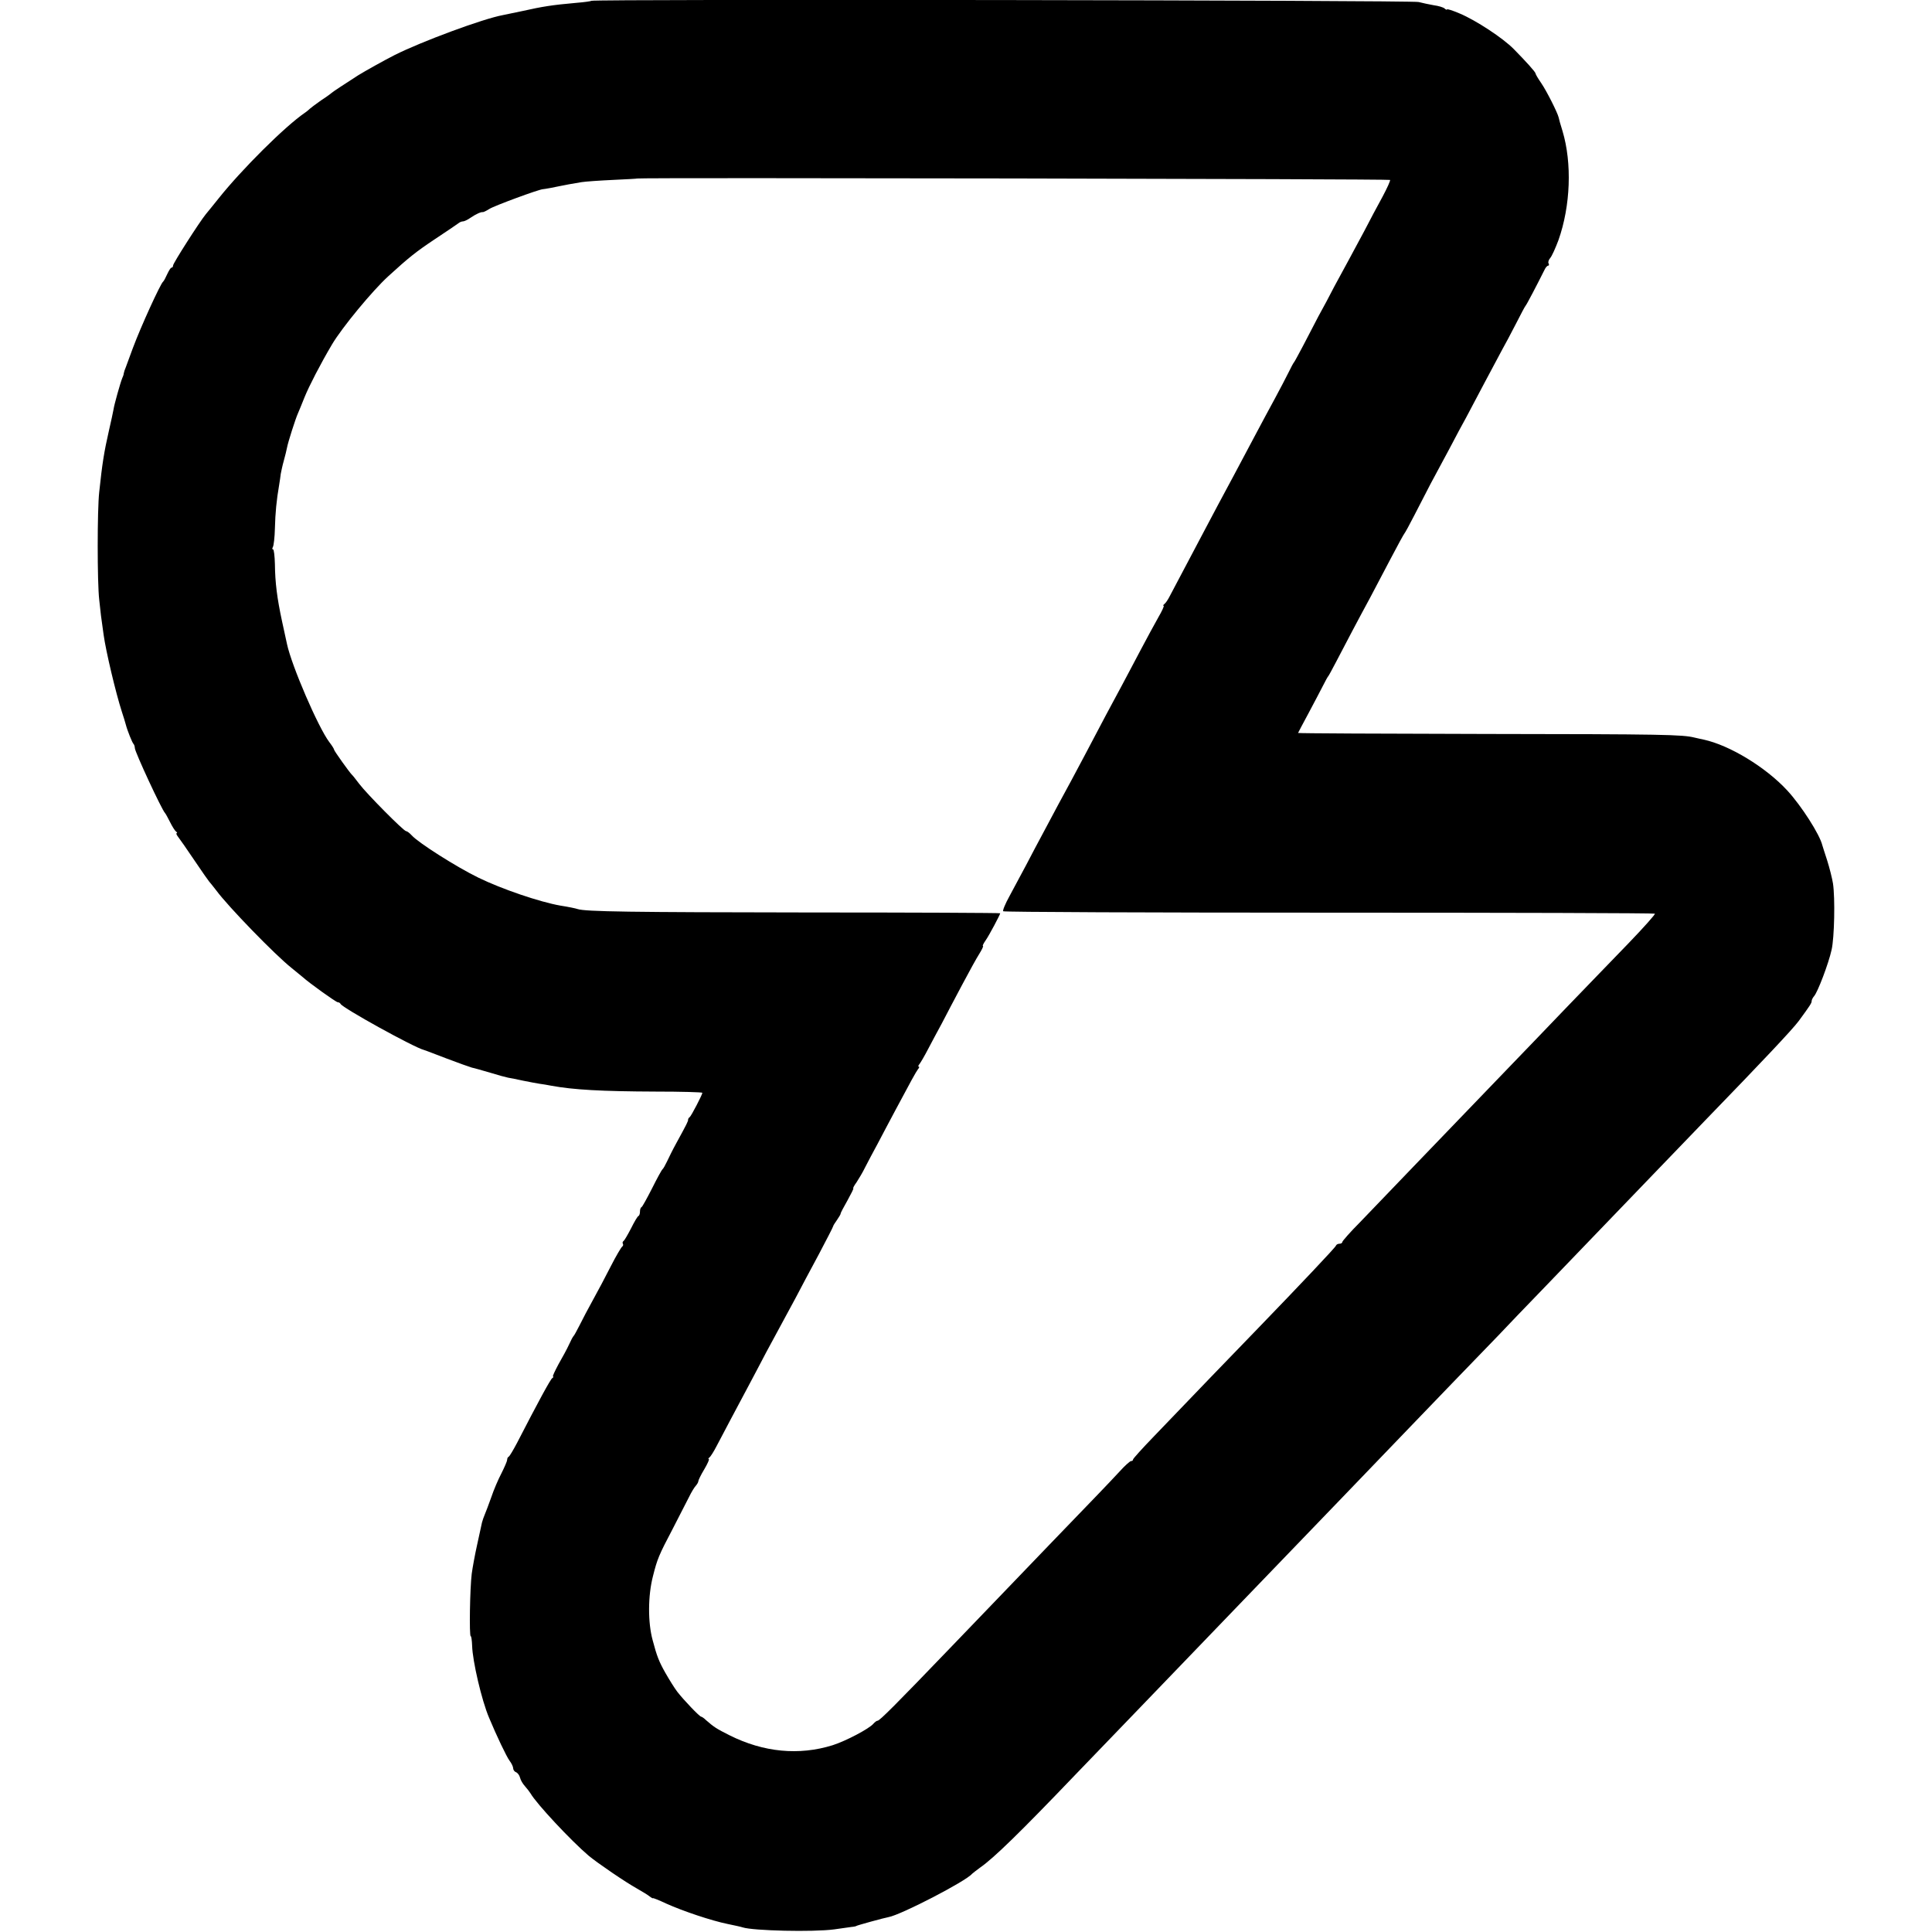
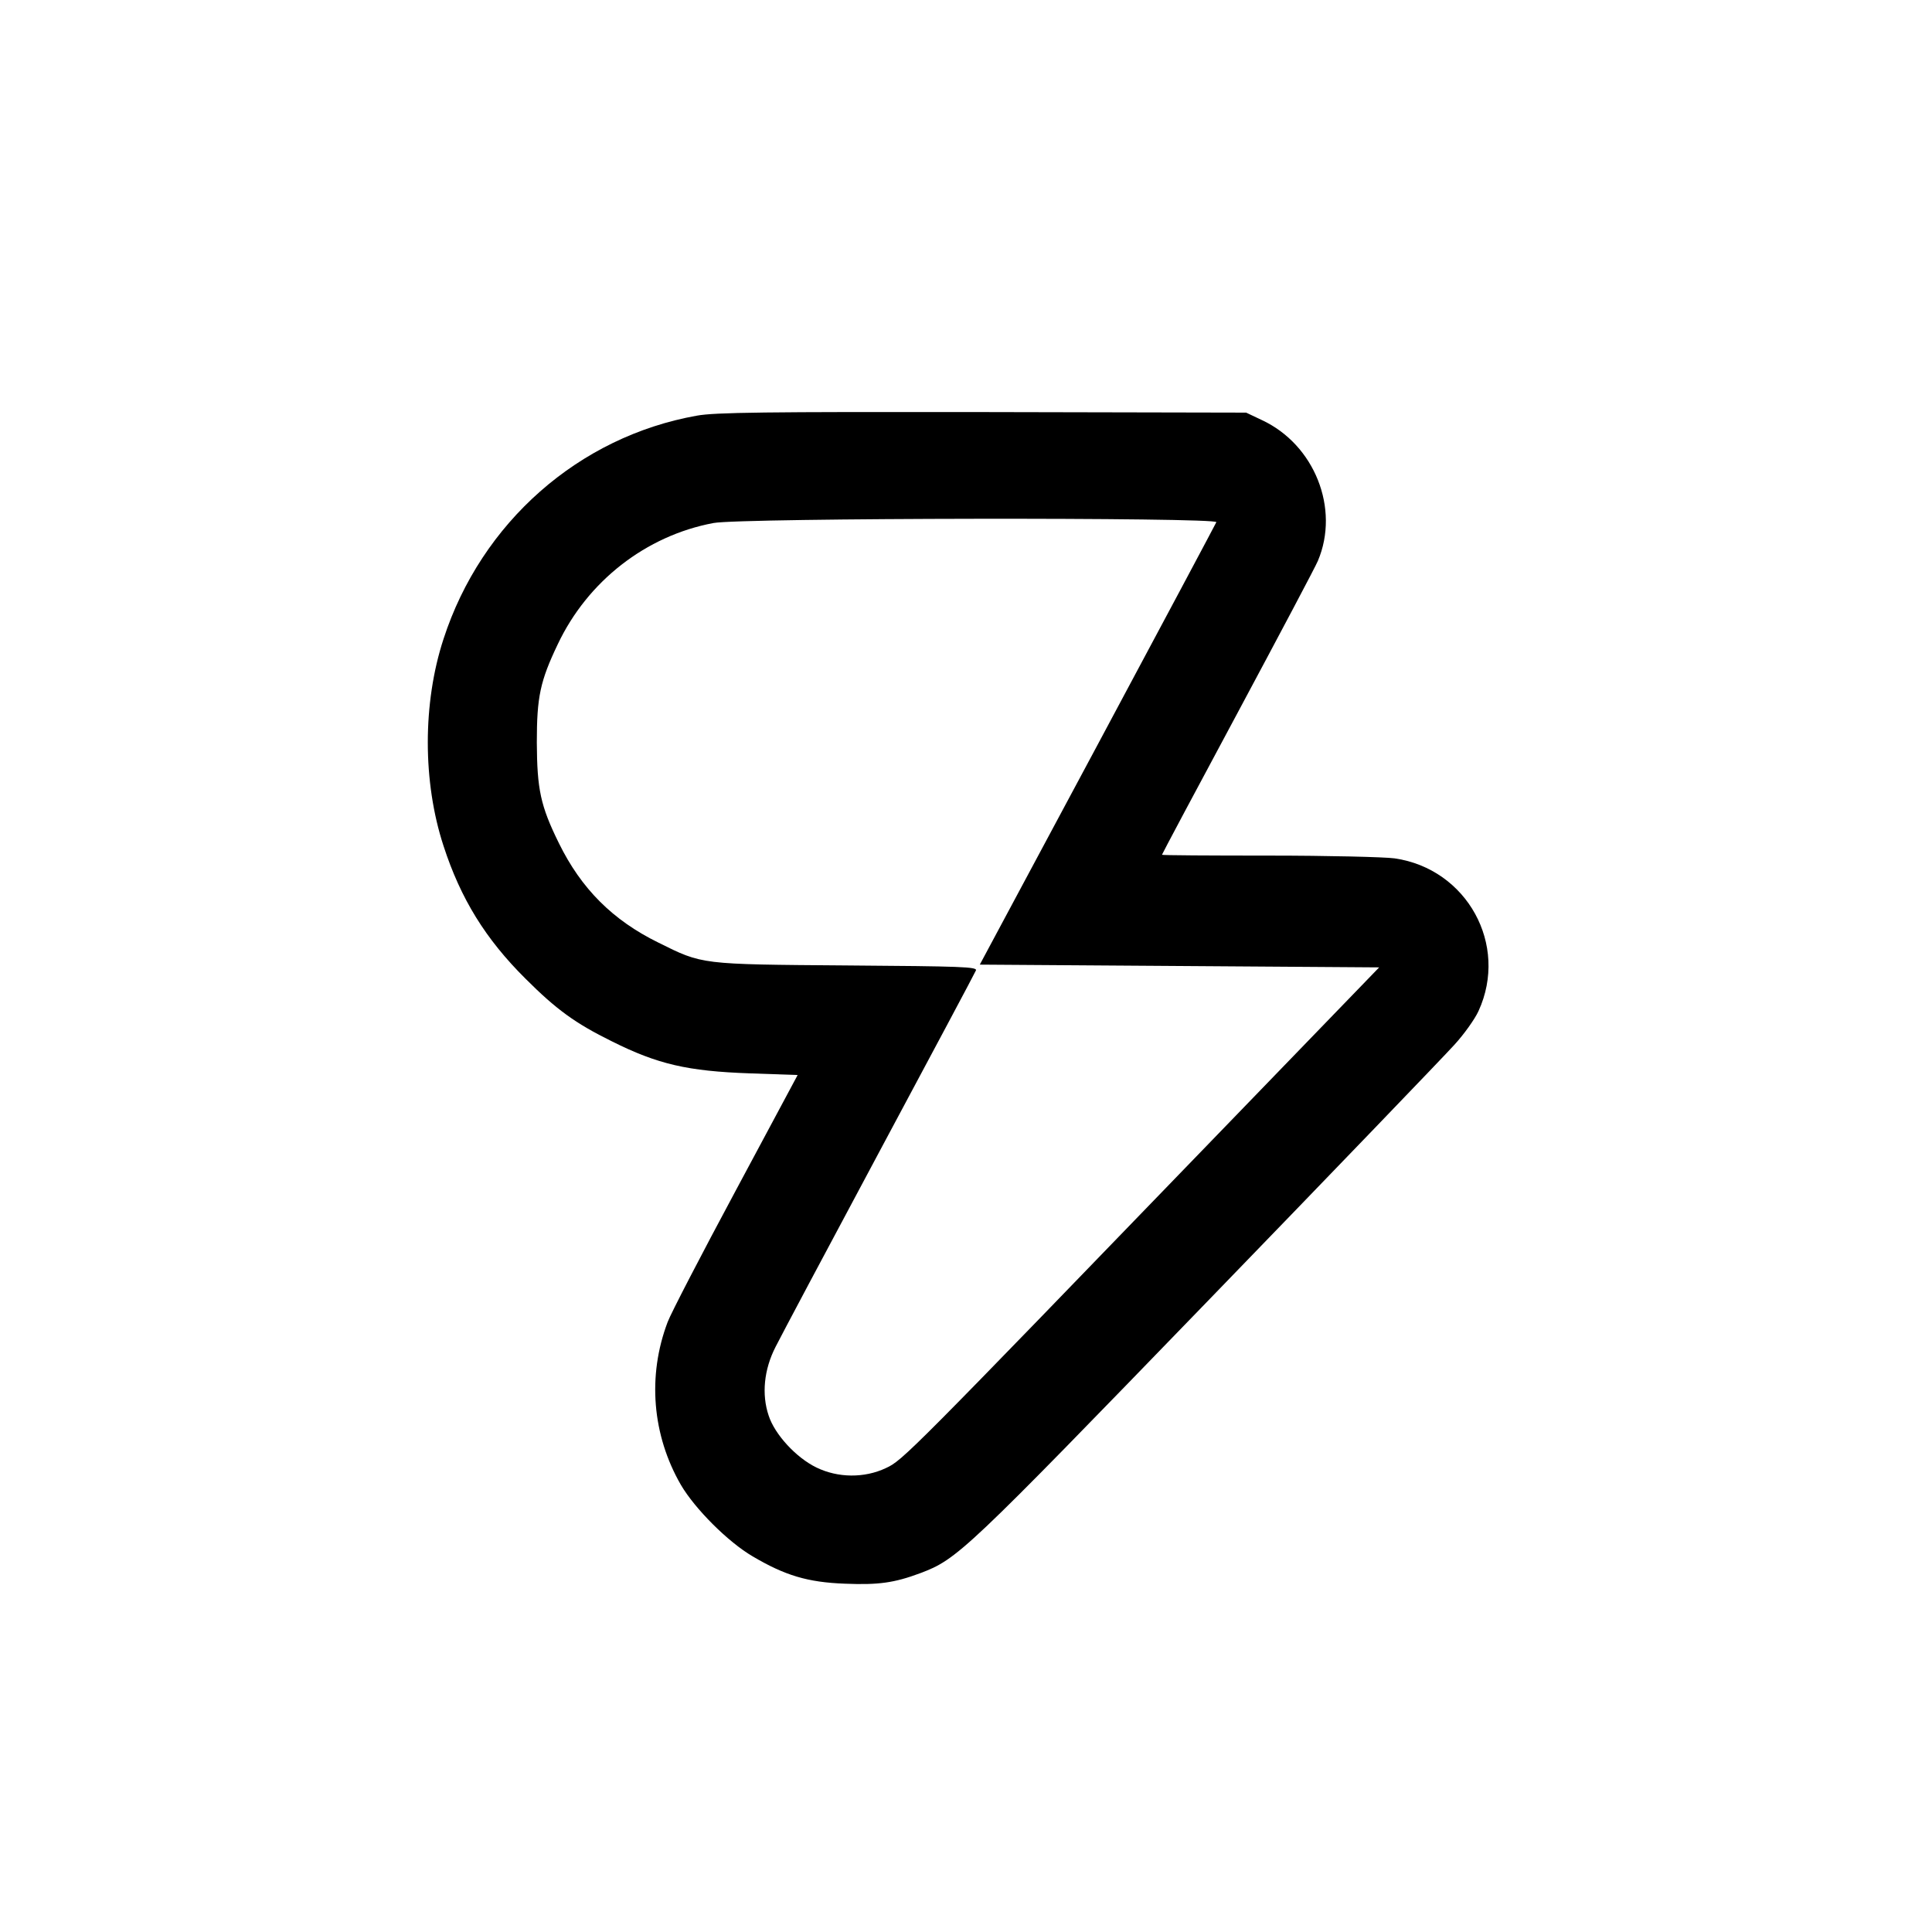
- <svg xmlns="http://www.w3.org/2000/svg" version="1.0" width="960pt" height="960pt" viewBox="0 0 960 960" preserveAspectRatio="xMidYMid meet">
-   <g transform="translate(0,960) scale(0.1,-0.1)" fill="#000000" stroke="none">
-     <path d="M2939 9596 c-2 -2 -35 -7 -74 -10 -123 -11 -167 -18 -270 -41 -38 -8 -82 -17 -96 -20 -99 -18 -406 -132 -539 -199 -53 -27 -146 -79 -180 -100 -65 -42 -125 -81 -130 -86 -3 -3 -27 -21 -55 -39 -27 -19 -52 -38 -55 -41 -3 -3 -14 -13 -26 -21 -99 -68 -313 -281 -427 -424 -27 -33 -55 -69 -64 -79 -32 -39 -163 -244 -163 -255 0 -6 -3 -11 -8 -11 -4 0 -13 -15 -21 -32 -8 -18 -17 -35 -21 -38 -13 -11 -109 -220 -150 -330 -15 -41 -31 -84 -35 -95 -5 -11 -9 -24 -10 -30 0 -5 -4 -17 -8 -25 -9 -22 -40 -132 -43 -155 -2 -11 -12 -59 -23 -106 -24 -105 -33 -162 -48 -304 -10 -89 -10 -449 0 -535 6 -60 10 -92 22 -175 11 -80 60 -287 90 -380 9 -27 18 -57 20 -65 8 -31 32 -90 38 -96 4 -4 7 -14 7 -21 0 -19 134 -307 150 -323 3 -3 14 -23 25 -45 11 -22 24 -43 30 -47 5 -4 7 -8 3 -8 -4 0 -1 -8 6 -17 8 -10 45 -63 82 -118 37 -55 70 -102 73 -105 3 -3 19 -23 36 -45 59 -80 292 -320 374 -385 24 -19 48 -40 55 -45 33 -30 166 -125 174 -125 6 0 12 -4 14 -8 7 -19 366 -217 414 -229 5 -1 56 -21 114 -43 58 -22 114 -42 125 -45 11 -2 52 -14 90 -25 39 -12 79 -23 90 -25 11 -2 45 -8 75 -15 30 -6 66 -13 80 -15 14 -2 41 -6 60 -10 109 -20 248 -28 518 -29 127 0 232 -3 232 -6 0 -9 -55 -115 -63 -121 -5 -3 -8 -9 -8 -13 1 -6 -5 -19 -61 -121 -15 -27 -34 -66 -43 -85 -9 -19 -19 -37 -23 -40 -4 -3 -27 -45 -52 -95 -25 -49 -48 -91 -52 -93 -5 -2 -8 -12 -8 -22 0 -10 -3 -20 -7 -22 -5 -1 -21 -29 -37 -61 -16 -31 -33 -60 -37 -63 -5 -3 -7 -9 -4 -14 3 -5 1 -11 -3 -14 -5 -3 -31 -47 -57 -98 -26 -51 -66 -127 -89 -168 -23 -41 -52 -97 -66 -125 -14 -27 -27 -52 -31 -55 -3 -3 -13 -22 -22 -42 -9 -20 -33 -64 -52 -97 -18 -34 -31 -61 -27 -61 4 0 2 -4 -4 -8 -9 -6 -70 -118 -175 -322 -19 -36 -37 -66 -41 -68 -5 -2 -8 -9 -8 -16 0 -6 -13 -36 -28 -66 -16 -30 -39 -84 -51 -120 -13 -36 -27 -74 -32 -85 -5 -11 -11 -29 -14 -40 -2 -11 -13 -60 -24 -110 -11 -49 -23 -115 -27 -145 -9 -71 -13 -310 -5 -310 3 0 6 -21 7 -48 2 -75 47 -270 84 -357 37 -89 87 -194 102 -214 10 -13 18 -30 18 -38 0 -7 6 -16 14 -19 8 -3 17 -15 20 -27 3 -13 14 -31 24 -42 10 -11 23 -28 28 -36 29 -51 201 -235 289 -310 46 -38 184 -132 240 -163 28 -16 56 -33 64 -40 8 -6 15 -10 15 -8 1 2 31 -10 67 -27 82 -37 225 -85 304 -101 33 -7 67 -14 75 -17 52 -17 350 -24 455 -10 33 5 71 10 85 12 14 1 25 4 25 5 0 2 137 40 160 44 62 11 386 179 415 215 3 3 21 17 40 31 68 47 201 177 469 457 57 59 199 207 315 327 116 120 231 240 256 266 25 26 140 145 255 265 220 229 275 286 520 540 309 322 360 374 529 550 96 99 200 207 232 240 31 33 138 145 238 248 264 274 310 322 531 552 110 114 227 236 260 270 283 292 432 450 463 492 55 75 65 90 64 99 0 5 5 16 12 24 18 20 72 162 87 230 14 60 18 257 7 330 -4 25 -17 77 -29 115 -13 39 -23 72 -24 75 -13 54 -104 196 -174 272 -106 115 -286 225 -416 253 -11 2 -31 7 -45 10 -60 15 -154 17 -1037 18 -513 1 -933 3 -933 5 0 1 24 46 53 100 28 53 61 115 72 137 11 22 22 42 25 45 3 3 21 37 41 75 40 77 112 214 167 315 19 36 64 121 100 190 36 69 68 127 71 130 3 3 25 43 49 90 24 47 60 117 80 155 21 39 63 117 94 175 30 58 68 128 83 155 15 28 56 106 92 174 36 68 76 143 88 165 13 23 43 79 67 126 24 47 45 87 48 90 5 4 59 108 95 180 5 11 13 20 18 20 4 0 5 5 2 11 -4 5 0 18 8 27 8 9 26 49 41 89 60 170 68 382 20 542 -10 31 -18 61 -19 67 -6 25 -59 130 -86 170 -16 23 -29 45 -29 49 0 7 -48 60 -108 121 -54 55 -188 143 -269 177 -35 15 -63 24 -63 20 0 -3 -6 -1 -12 5 -7 6 -31 13 -54 16 -22 4 -56 11 -75 16 -31 9 -4100 15 -4110 6z m3968 -890 c3 -2 -14 -40 -37 -83 -24 -43 -65 -121 -92 -173 -28 -52 -63 -117 -78 -145 -15 -27 -46 -85 -69 -127 -22 -43 -58 -111 -80 -150 -21 -40 -56 -107 -77 -148 -22 -41 -41 -77 -44 -80 -3 -3 -15 -25 -27 -50 -12 -25 -43 -83 -68 -130 -26 -47 -71 -132 -102 -190 -31 -58 -76 -143 -101 -190 -55 -102 -112 -209 -144 -270 -51 -96 -160 -302 -176 -333 -9 -18 -21 -35 -27 -39 -5 -4 -7 -8 -3 -8 4 0 -8 -26 -26 -57 -18 -32 -59 -107 -91 -168 -32 -60 -72 -137 -90 -170 -18 -33 -53 -99 -79 -147 -84 -160 -133 -252 -171 -323 -21 -38 -50 -92 -65 -120 -14 -27 -47 -88 -72 -135 -25 -47 -66 -123 -90 -170 -25 -47 -62 -116 -82 -153 -21 -38 -35 -72 -31 -75 3 -4 732 -7 1620 -7 887 0 1616 -2 1618 -5 3 -3 -56 -69 -131 -147 -75 -78 -216 -223 -312 -323 -96 -101 -230 -239 -297 -309 -178 -185 -258 -268 -458 -476 -99 -103 -219 -228 -267 -278 -49 -49 -88 -94 -88 -98 0 -5 -6 -9 -14 -9 -8 0 -16 -4 -18 -10 -3 -9 -179 -195 -381 -404 -100 -103 -370 -383 -524 -544 -57 -59 -103 -110 -103 -114 0 -5 -4 -8 -10 -8 -5 0 -31 -23 -57 -52 -26 -28 -75 -80 -108 -114 -33 -34 -141 -146 -240 -249 -99 -103 -209 -218 -245 -255 -36 -37 -148 -154 -250 -260 -269 -280 -349 -360 -359 -360 -5 0 -14 -7 -21 -15 -21 -25 -137 -86 -203 -107 -167 -52 -343 -35 -511 49 -68 34 -79 42 -117 75 -10 10 -22 18 -25 18 -8 0 -87 83 -118 123 -14 18 -40 60 -60 95 -31 55 -42 82 -63 162 -24 87 -24 221 2 320 21 83 28 101 98 234 31 61 67 131 80 156 12 25 28 51 35 58 6 7 12 17 12 22 0 5 13 32 30 60 16 27 26 50 22 50 -4 0 -2 4 3 8 6 4 22 30 36 57 29 55 92 175 159 300 23 44 63 118 87 165 25 47 58 108 73 135 15 28 48 88 73 135 24 47 77 145 116 218 39 74 71 136 71 139 0 3 9 17 19 31 10 15 19 29 18 32 0 3 15 32 34 65 18 33 32 60 29 60 -3 0 4 14 16 30 11 17 31 50 43 75 13 25 40 77 61 115 20 39 61 115 90 170 75 141 101 188 112 203 6 6 7 12 3 12 -4 0 -2 6 4 13 6 8 25 40 42 73 17 32 48 91 69 129 20 39 65 124 100 190 35 66 74 137 87 157 13 21 21 38 17 38 -3 0 3 12 14 28 17 24 72 128 72 134 0 2 -429 4 -952 4 -886 1 -1110 4 -1148 17 -8 3 -46 11 -85 17 -103 18 -291 82 -408 139 -107 52 -298 173 -331 210 -11 12 -23 21 -28 21 -12 0 -197 187 -233 235 -17 22 -32 42 -36 45 -11 10 -89 119 -89 125 0 4 -11 21 -24 38 -55 73 -187 379 -210 487 -3 14 -14 66 -25 115 -24 112 -34 189 -35 282 -1 40 -5 73 -9 73 -5 0 -5 5 -1 12 4 7 9 48 10 93 2 77 8 140 21 215 3 19 7 44 8 55 2 11 8 40 15 65 7 25 14 54 16 65 5 28 43 146 54 170 5 11 20 48 34 83 22 54 78 163 136 261 50 84 200 266 280 339 102 93 137 121 230 183 58 38 110 74 117 79 7 6 17 10 24 10 6 0 23 8 37 18 28 19 53 30 62 28 3 0 18 7 32 16 23 15 245 97 266 98 6 0 66 11 82 15 12 3 78 15 110 20 19 3 89 8 155 11 66 3 121 6 122 7 4 5 3736 -2 3740 -7z" />
+ <svg xmlns="http://www.w3.org/2000/svg" version="1.0" width="700pt" height="700pt" viewBox="0 0 700 700" preserveAspectRatio="xMidYMid meet">
+   <g transform="translate(0,700) scale(0.1,-0.1)" fill="#000000" stroke="none">
+     <path d="M2525 5494 c-428 -76 -781 -387 -918 -809 -76 -232 -76 -518 0 -750 62 -191 152 -337 297 -481 112 -112 181 -162 313 -227 166 -83 274 -108 500 -116 l173 -6 -225 -420 c-124 -231 -235 -445 -246 -475 -74 -195 -56 -410 48 -590 51 -87 171 -207 260 -259 117 -69 199 -94 334 -99 122 -5 179 3 273 38 135 51 159 74 1037 981 459 474 863 894 898 933 35 38 75 94 88 123 110 240 -42 515 -304 553 -37 5 -242 10 -455 10 -214 0 -388 1 -388 3 0 2 124 235 276 518 151 282 282 529 289 547 80 189 -12 421 -203 510 l-57 27 -955 2 c-788 1 -969 -1 -1035 -13z m1882 -386 c-3 -7 -197 -371 -431 -808 l-426 -795 724 -5 723 -5 -585 -605 c-1121 -1160 -1141 -1181 -1202 -1209 -78 -37 -174 -36 -252 2 -74 36 -151 120 -173 188 -26 77 -17 167 25 249 18 36 187 354 376 707 189 353 347 649 350 657 5 13 -51 15 -468 18 -533 4 -522 3 -683 83 -165 81 -279 195 -360 360 -67 136 -79 195 -80 365 0 165 12 222 76 356 108 228 319 393 564 439 100 19 1830 21 1822 3z" />
  </g>
</svg>
